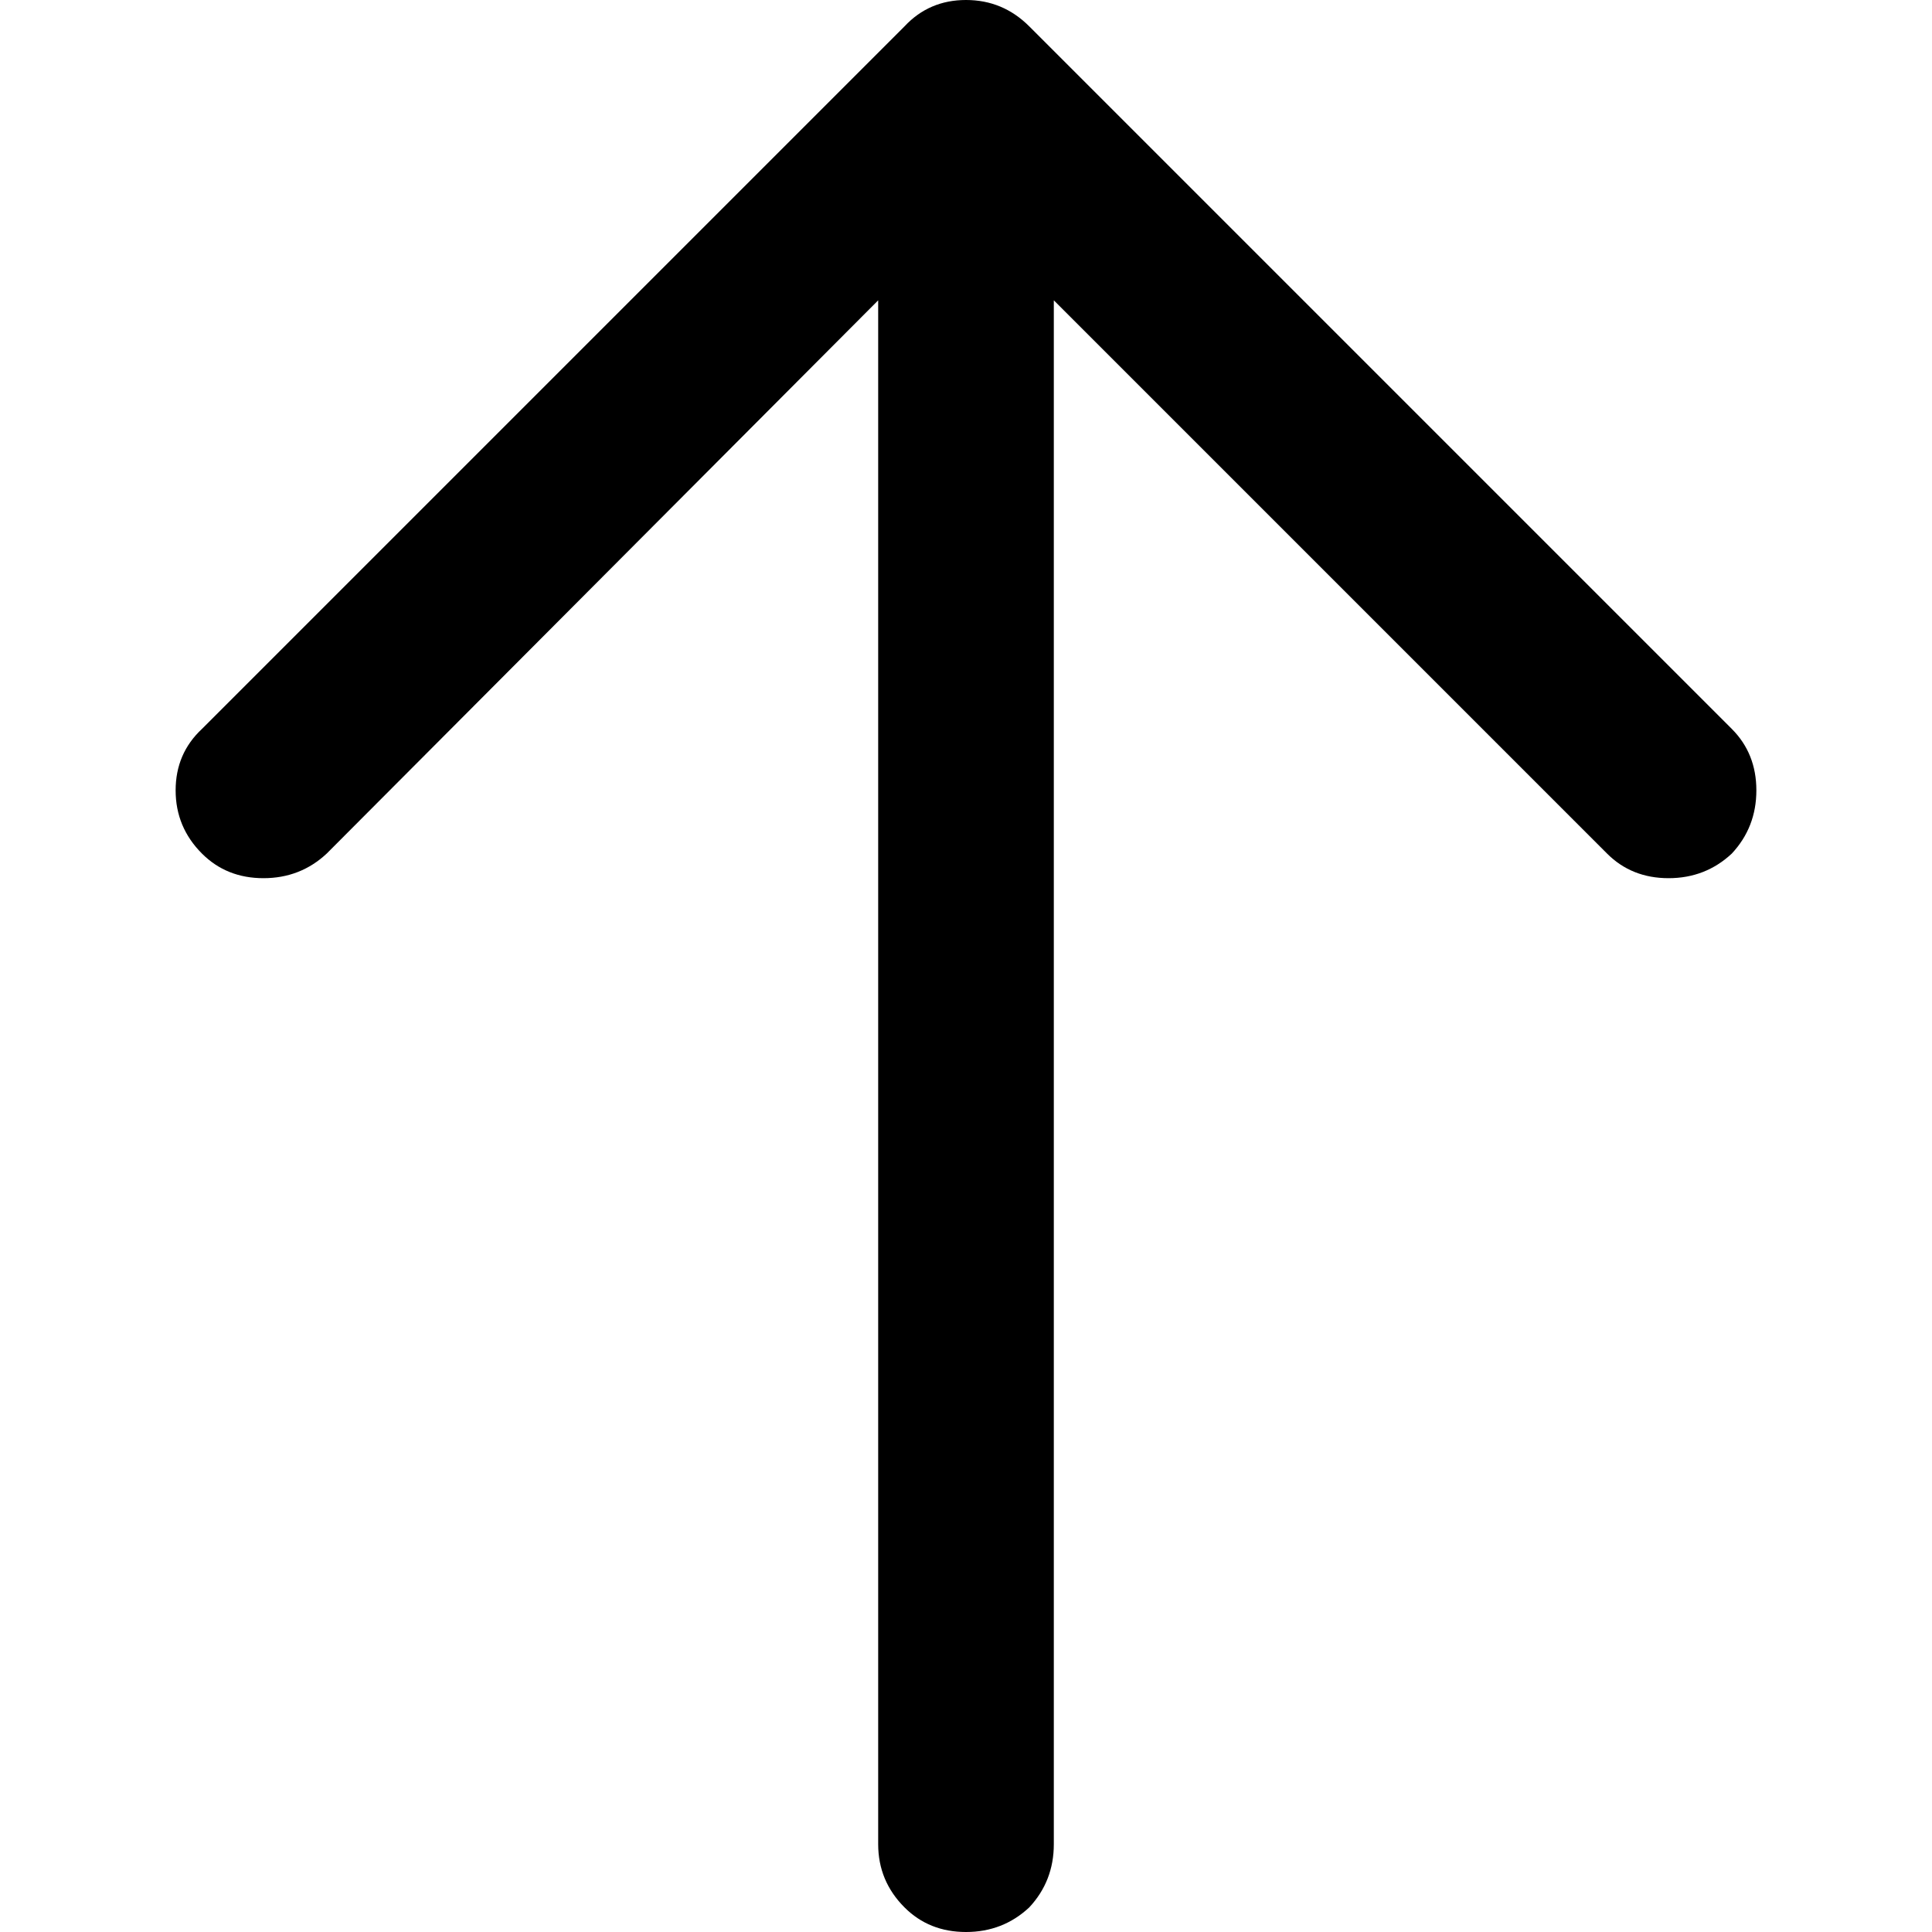
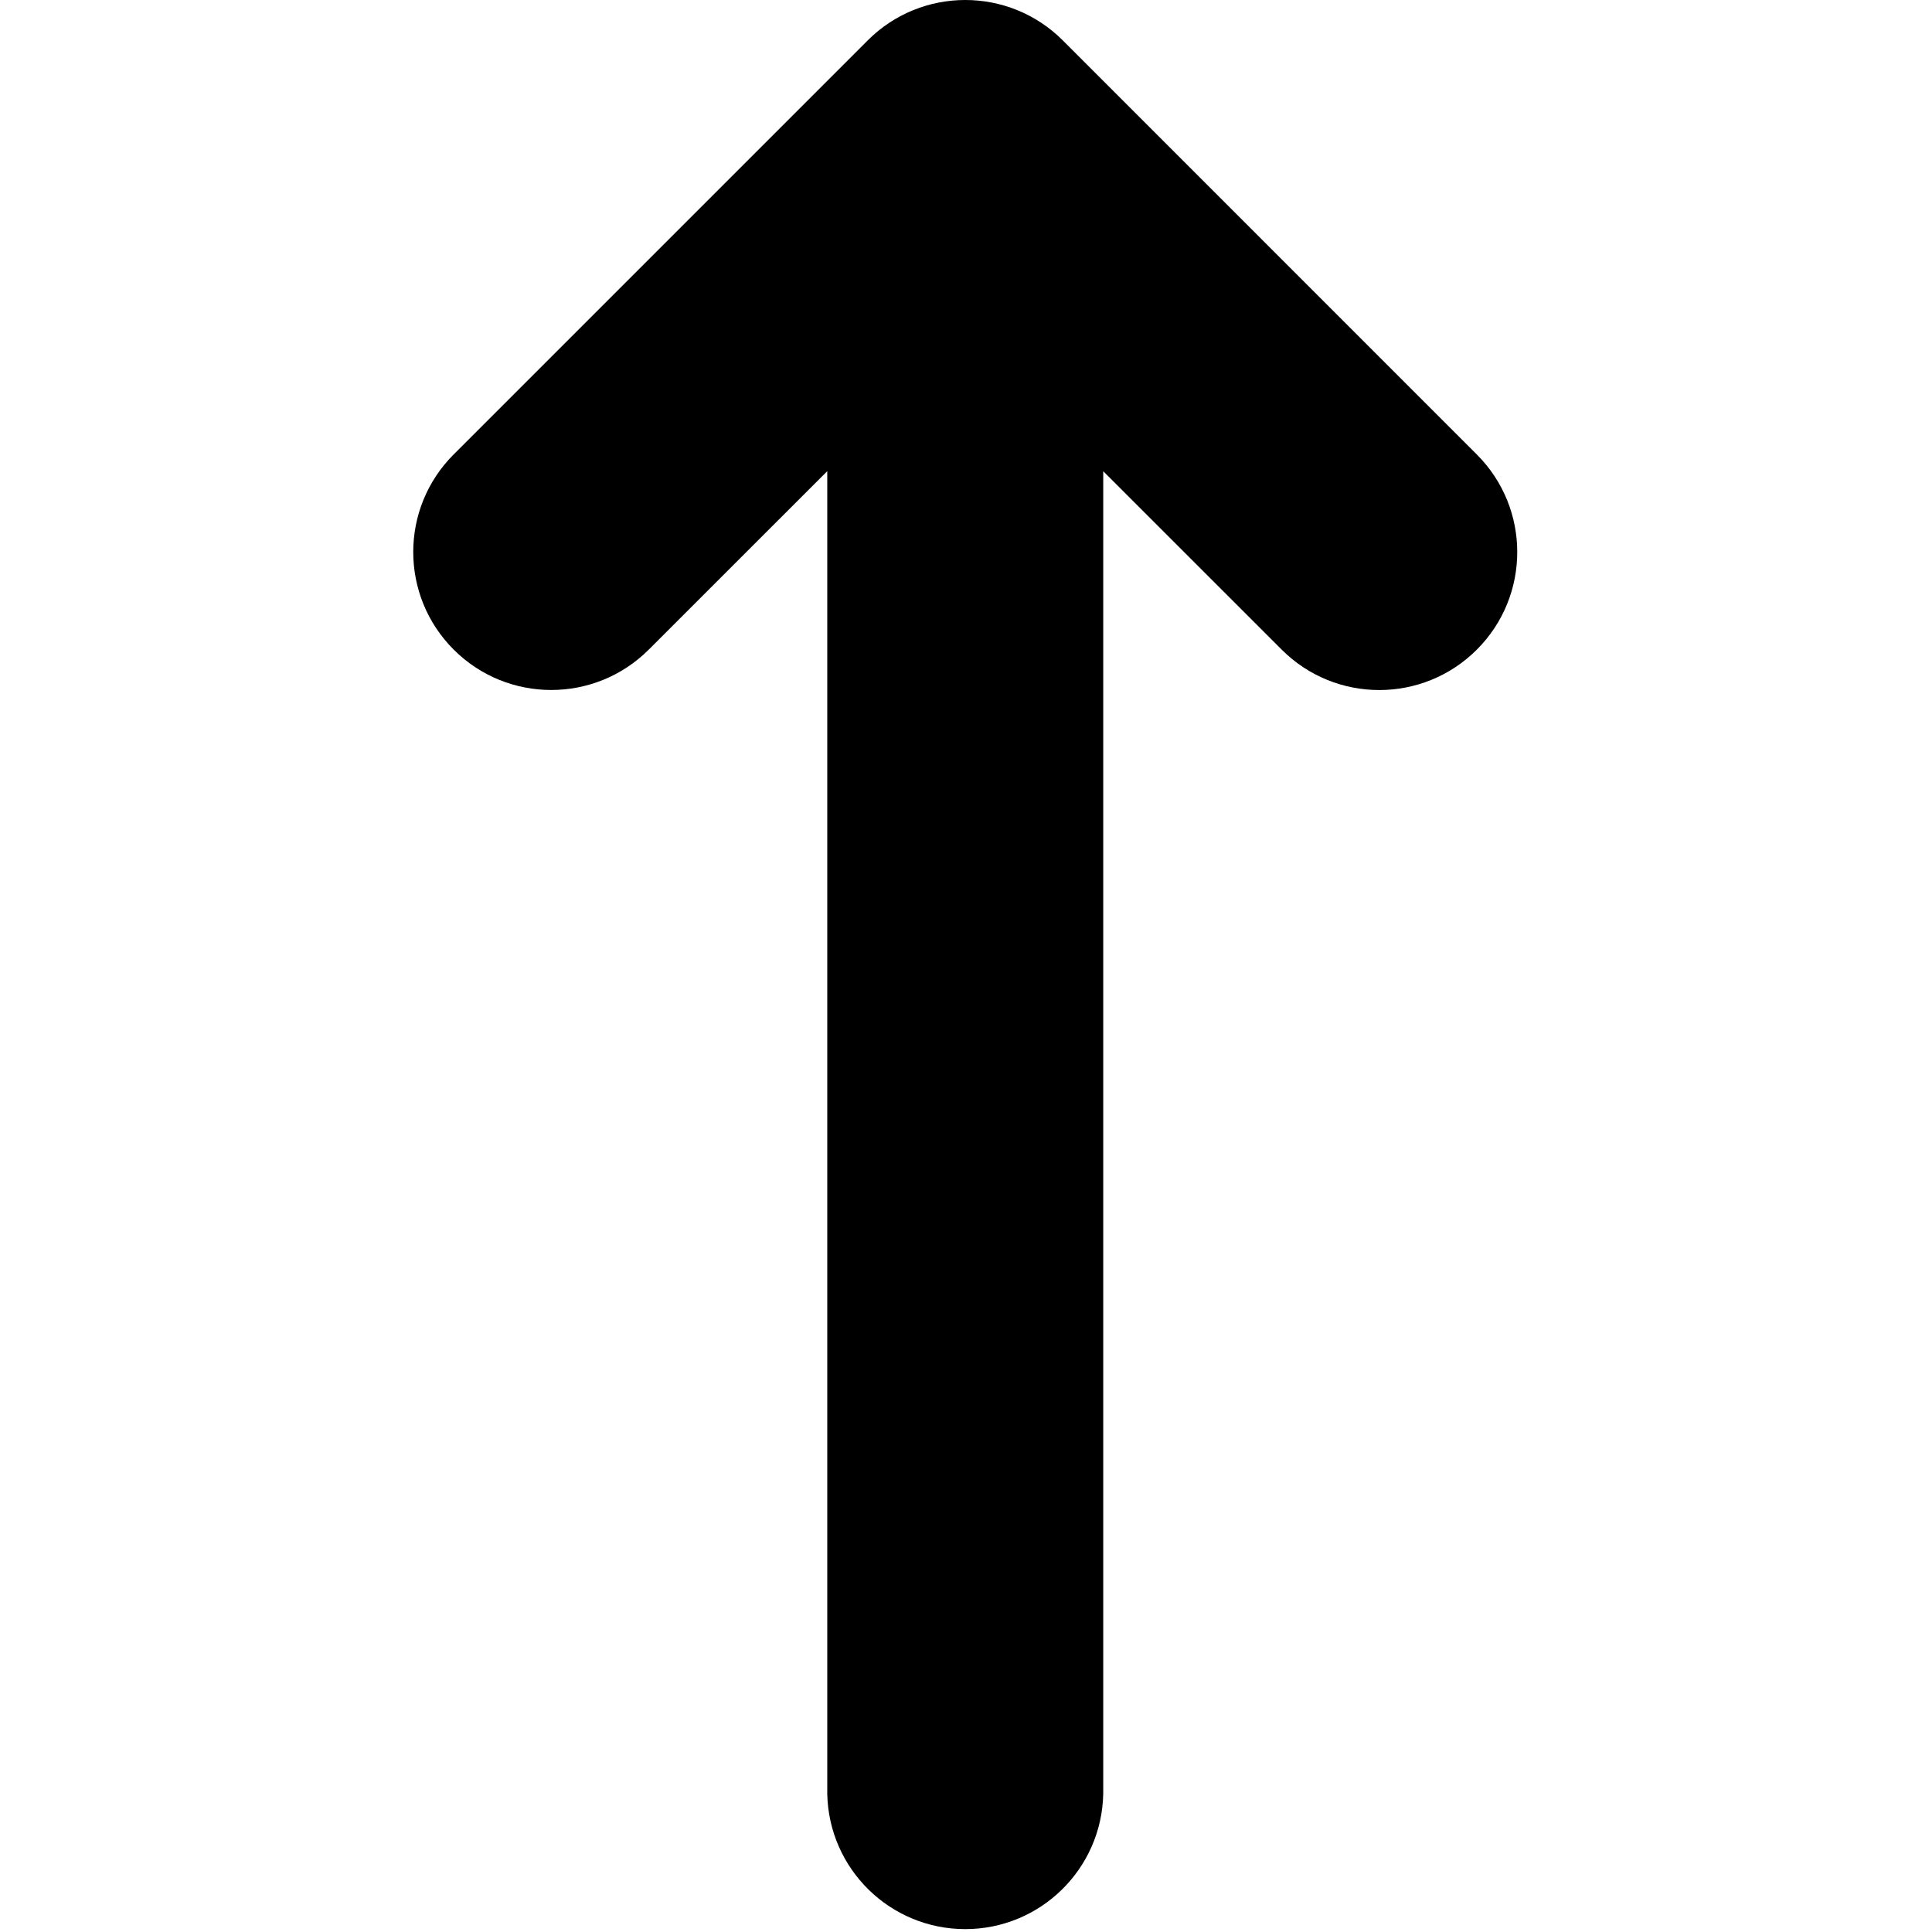
<svg xmlns="http://www.w3.org/2000/svg" width="32" height="32">
-   <path d="m76.75 48.25-20-20q-.7-.75-1.75-.75t-1.8.75q-.7.7-.7 1.75t.7 1.8l15.75 15.7H25q-1.05 0-1.8.75-.7.7-.7 1.75t.7 1.8q.75.7 1.8.7h43.95L53.2 68.25q-.7.7-.7 1.75t.7 1.8q.75.7 1.8.7t1.75-.7l20-20q.75-.75.75-1.8t-.75-1.75z" style="fill:#000;stroke:none" transform="rotate(-90 16 29.091) scale(.58182)" />
+   <path d="M7.514 7.527a2.285 2.285 0 0 0 3.232 3.232l2.956-2.955v21.91a2.286 2.286 0 0 0 4.571 0V7.805l2.956 2.955a2.285 2.285 0 1 0 3.232-3.232L17.604.67a2.285 2.285 0 0 0-3.233 0z" style="stroke-width:2.286" />
</svg>
